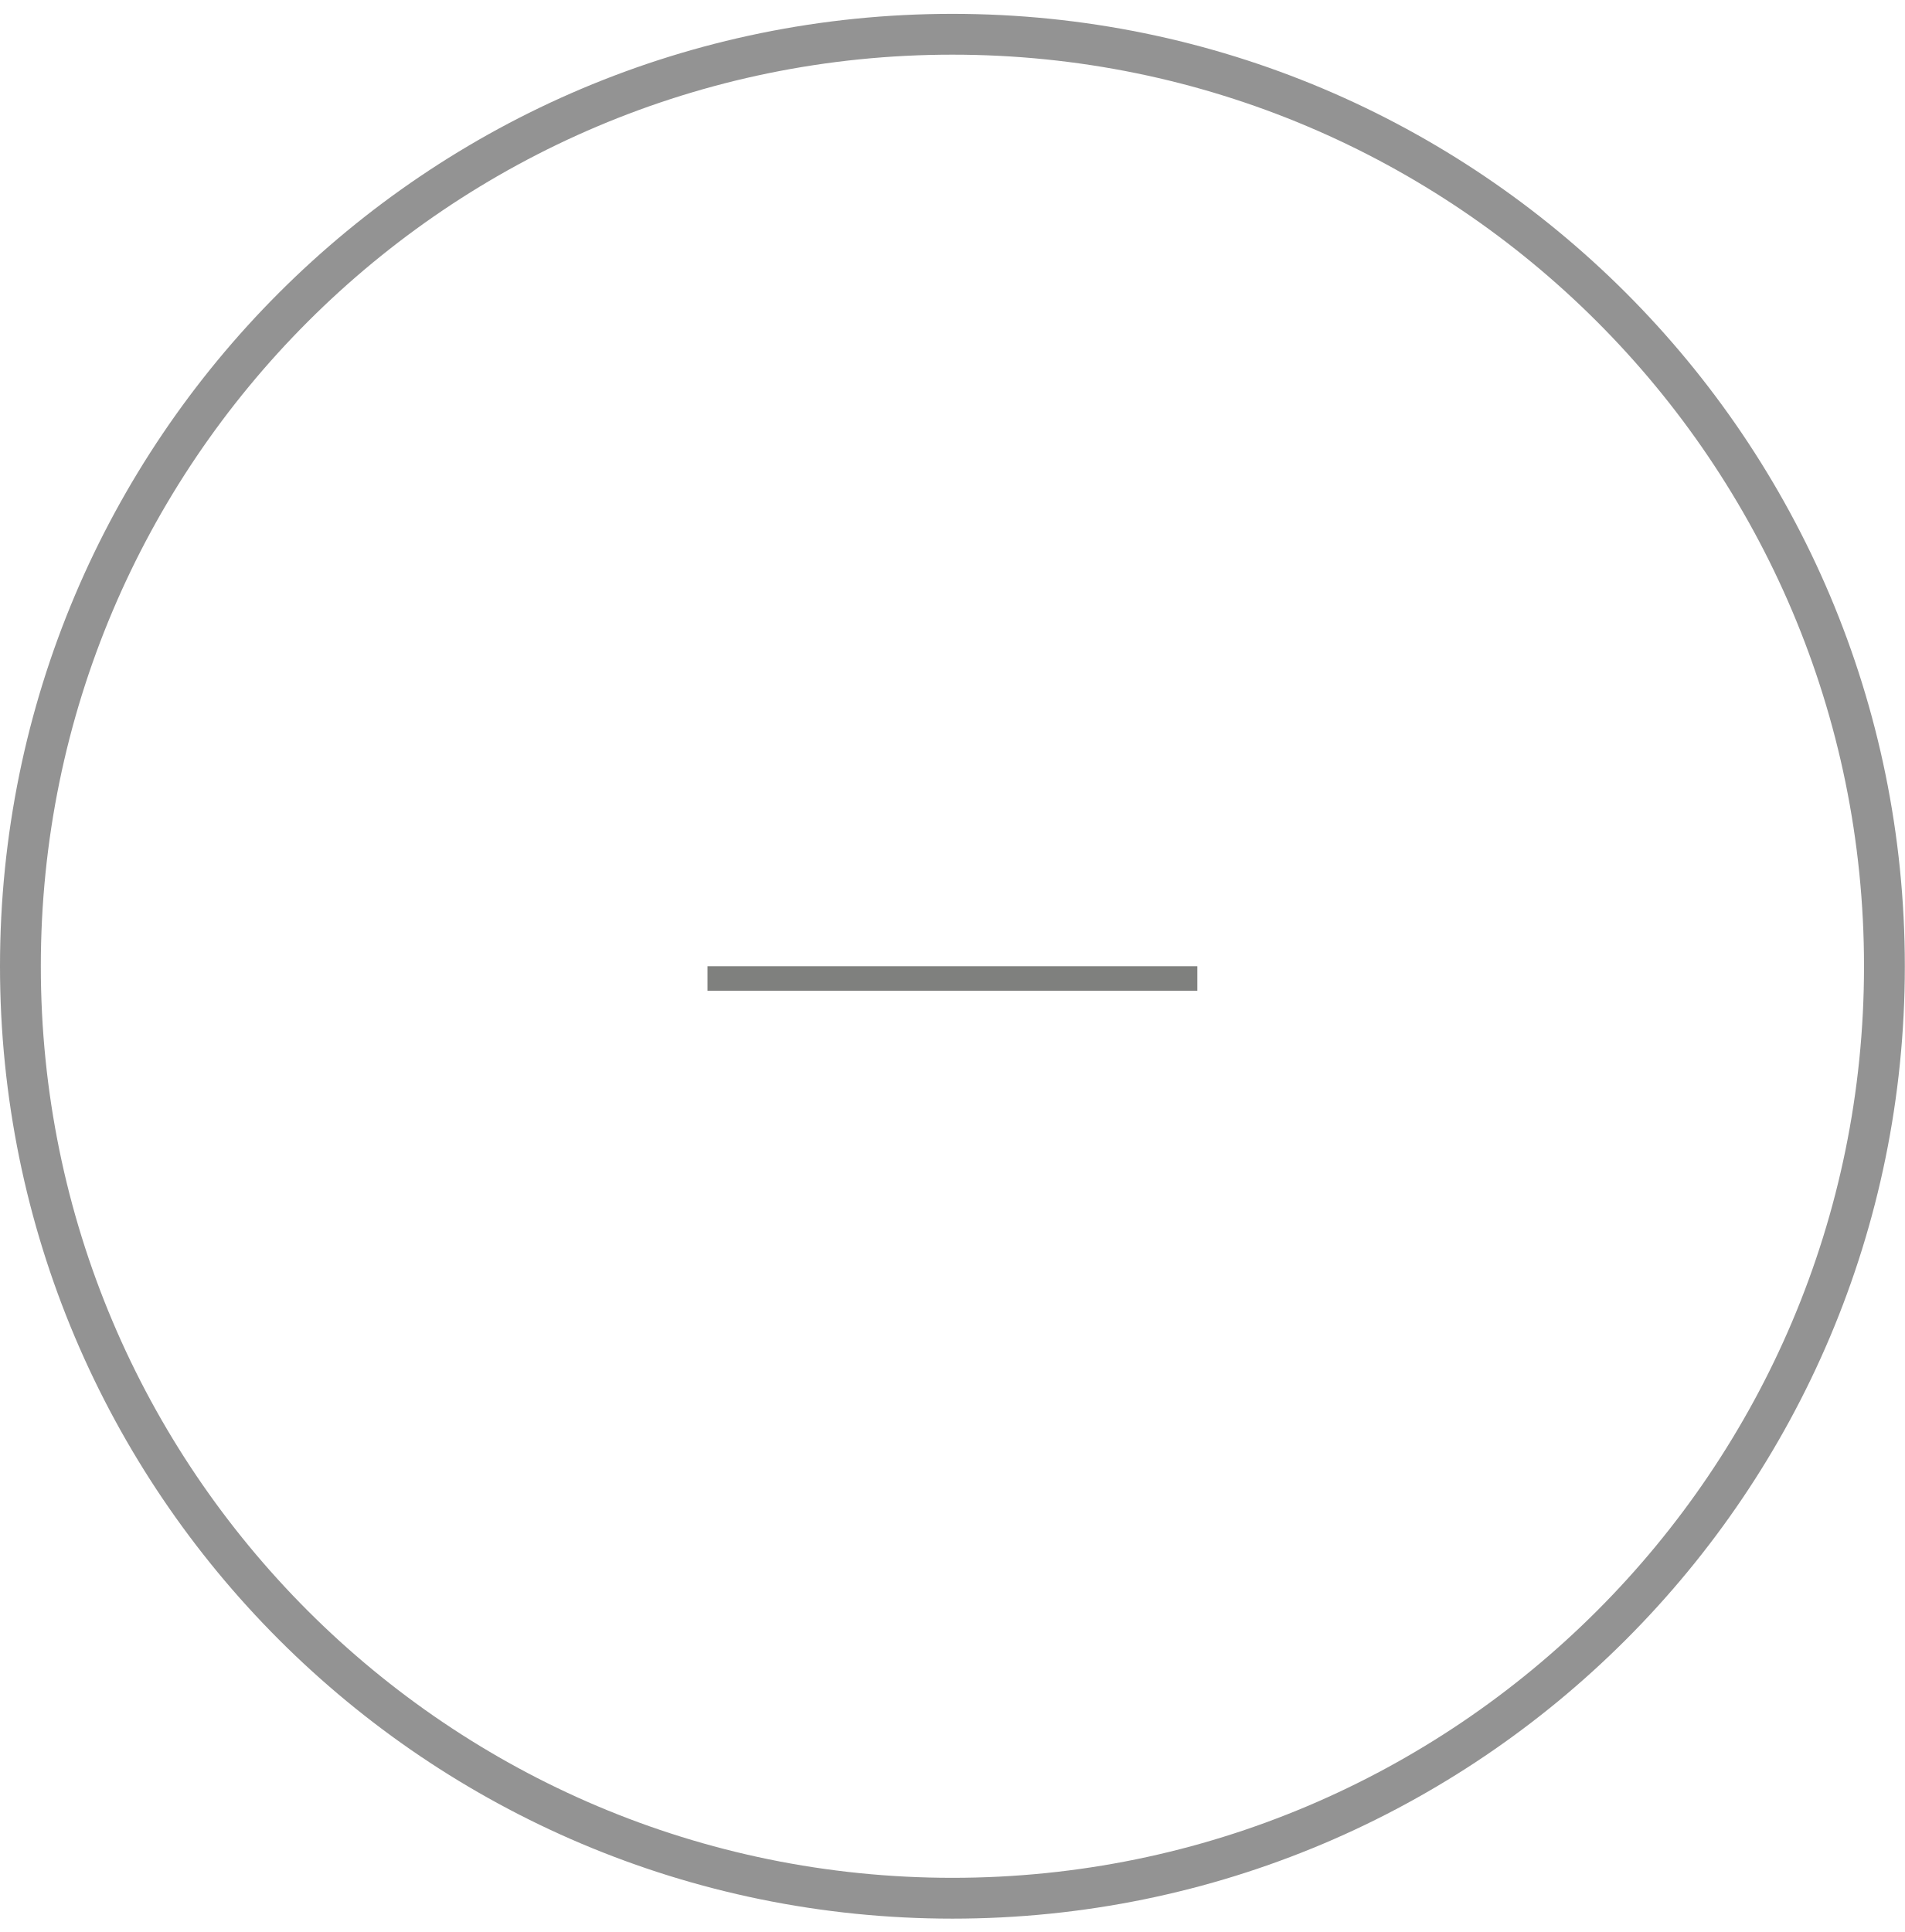
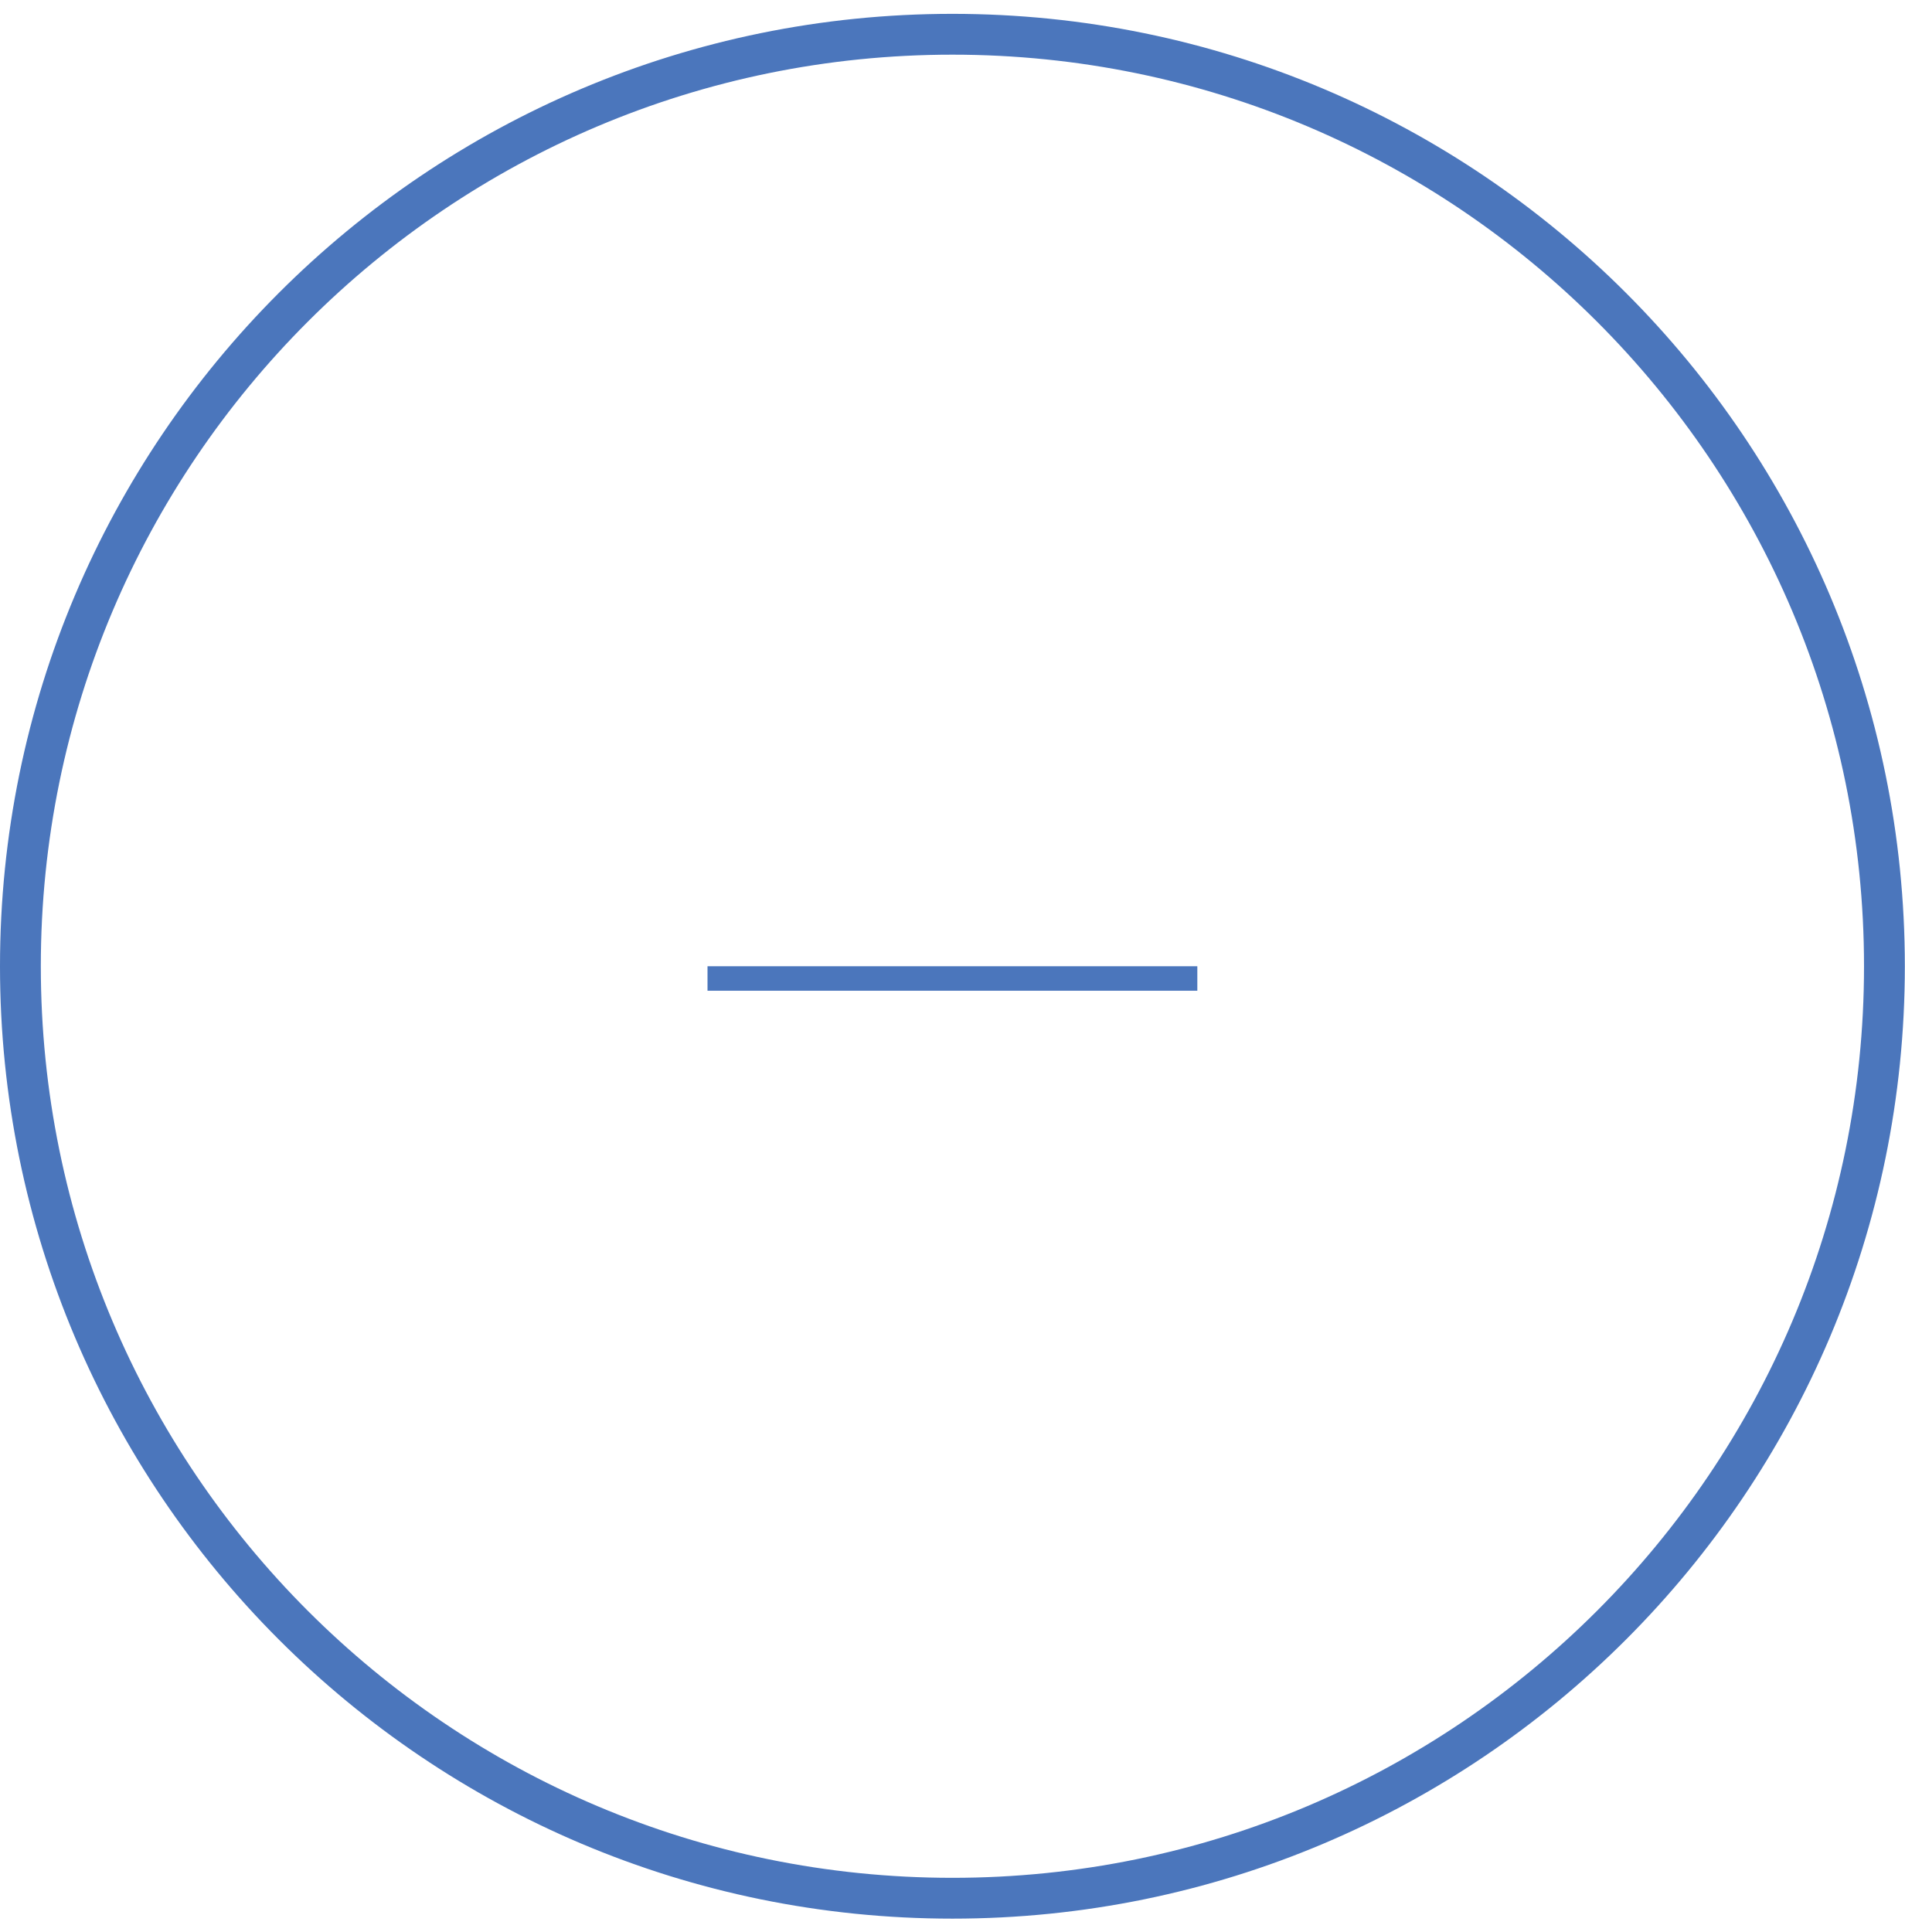
<svg xmlns="http://www.w3.org/2000/svg" width="70" height="71" viewBox="0 0 70 71" fill="none">
  <g id="ÐºÐ½Ð¾Ð¿ÐºÐ°">
-     <circle id="Ellipse" cx="35" cy="35.509" r="34.25" stroke="#939393" stroke-width="1.5" />
-     <path id="-" d="M44 36.409H26V35.509H44V36.409Z" fill="#7F807E" />
+     <circle id="Ellipse" cx="35" cy="35.509" r="34.25" stroke="#4B76BC" stroke-width="1.5" />
+     <path id="-" d="M44 36.409H26V35.509H44V36.409Z" fill="#4B76BC" />
  </g>
</svg>
